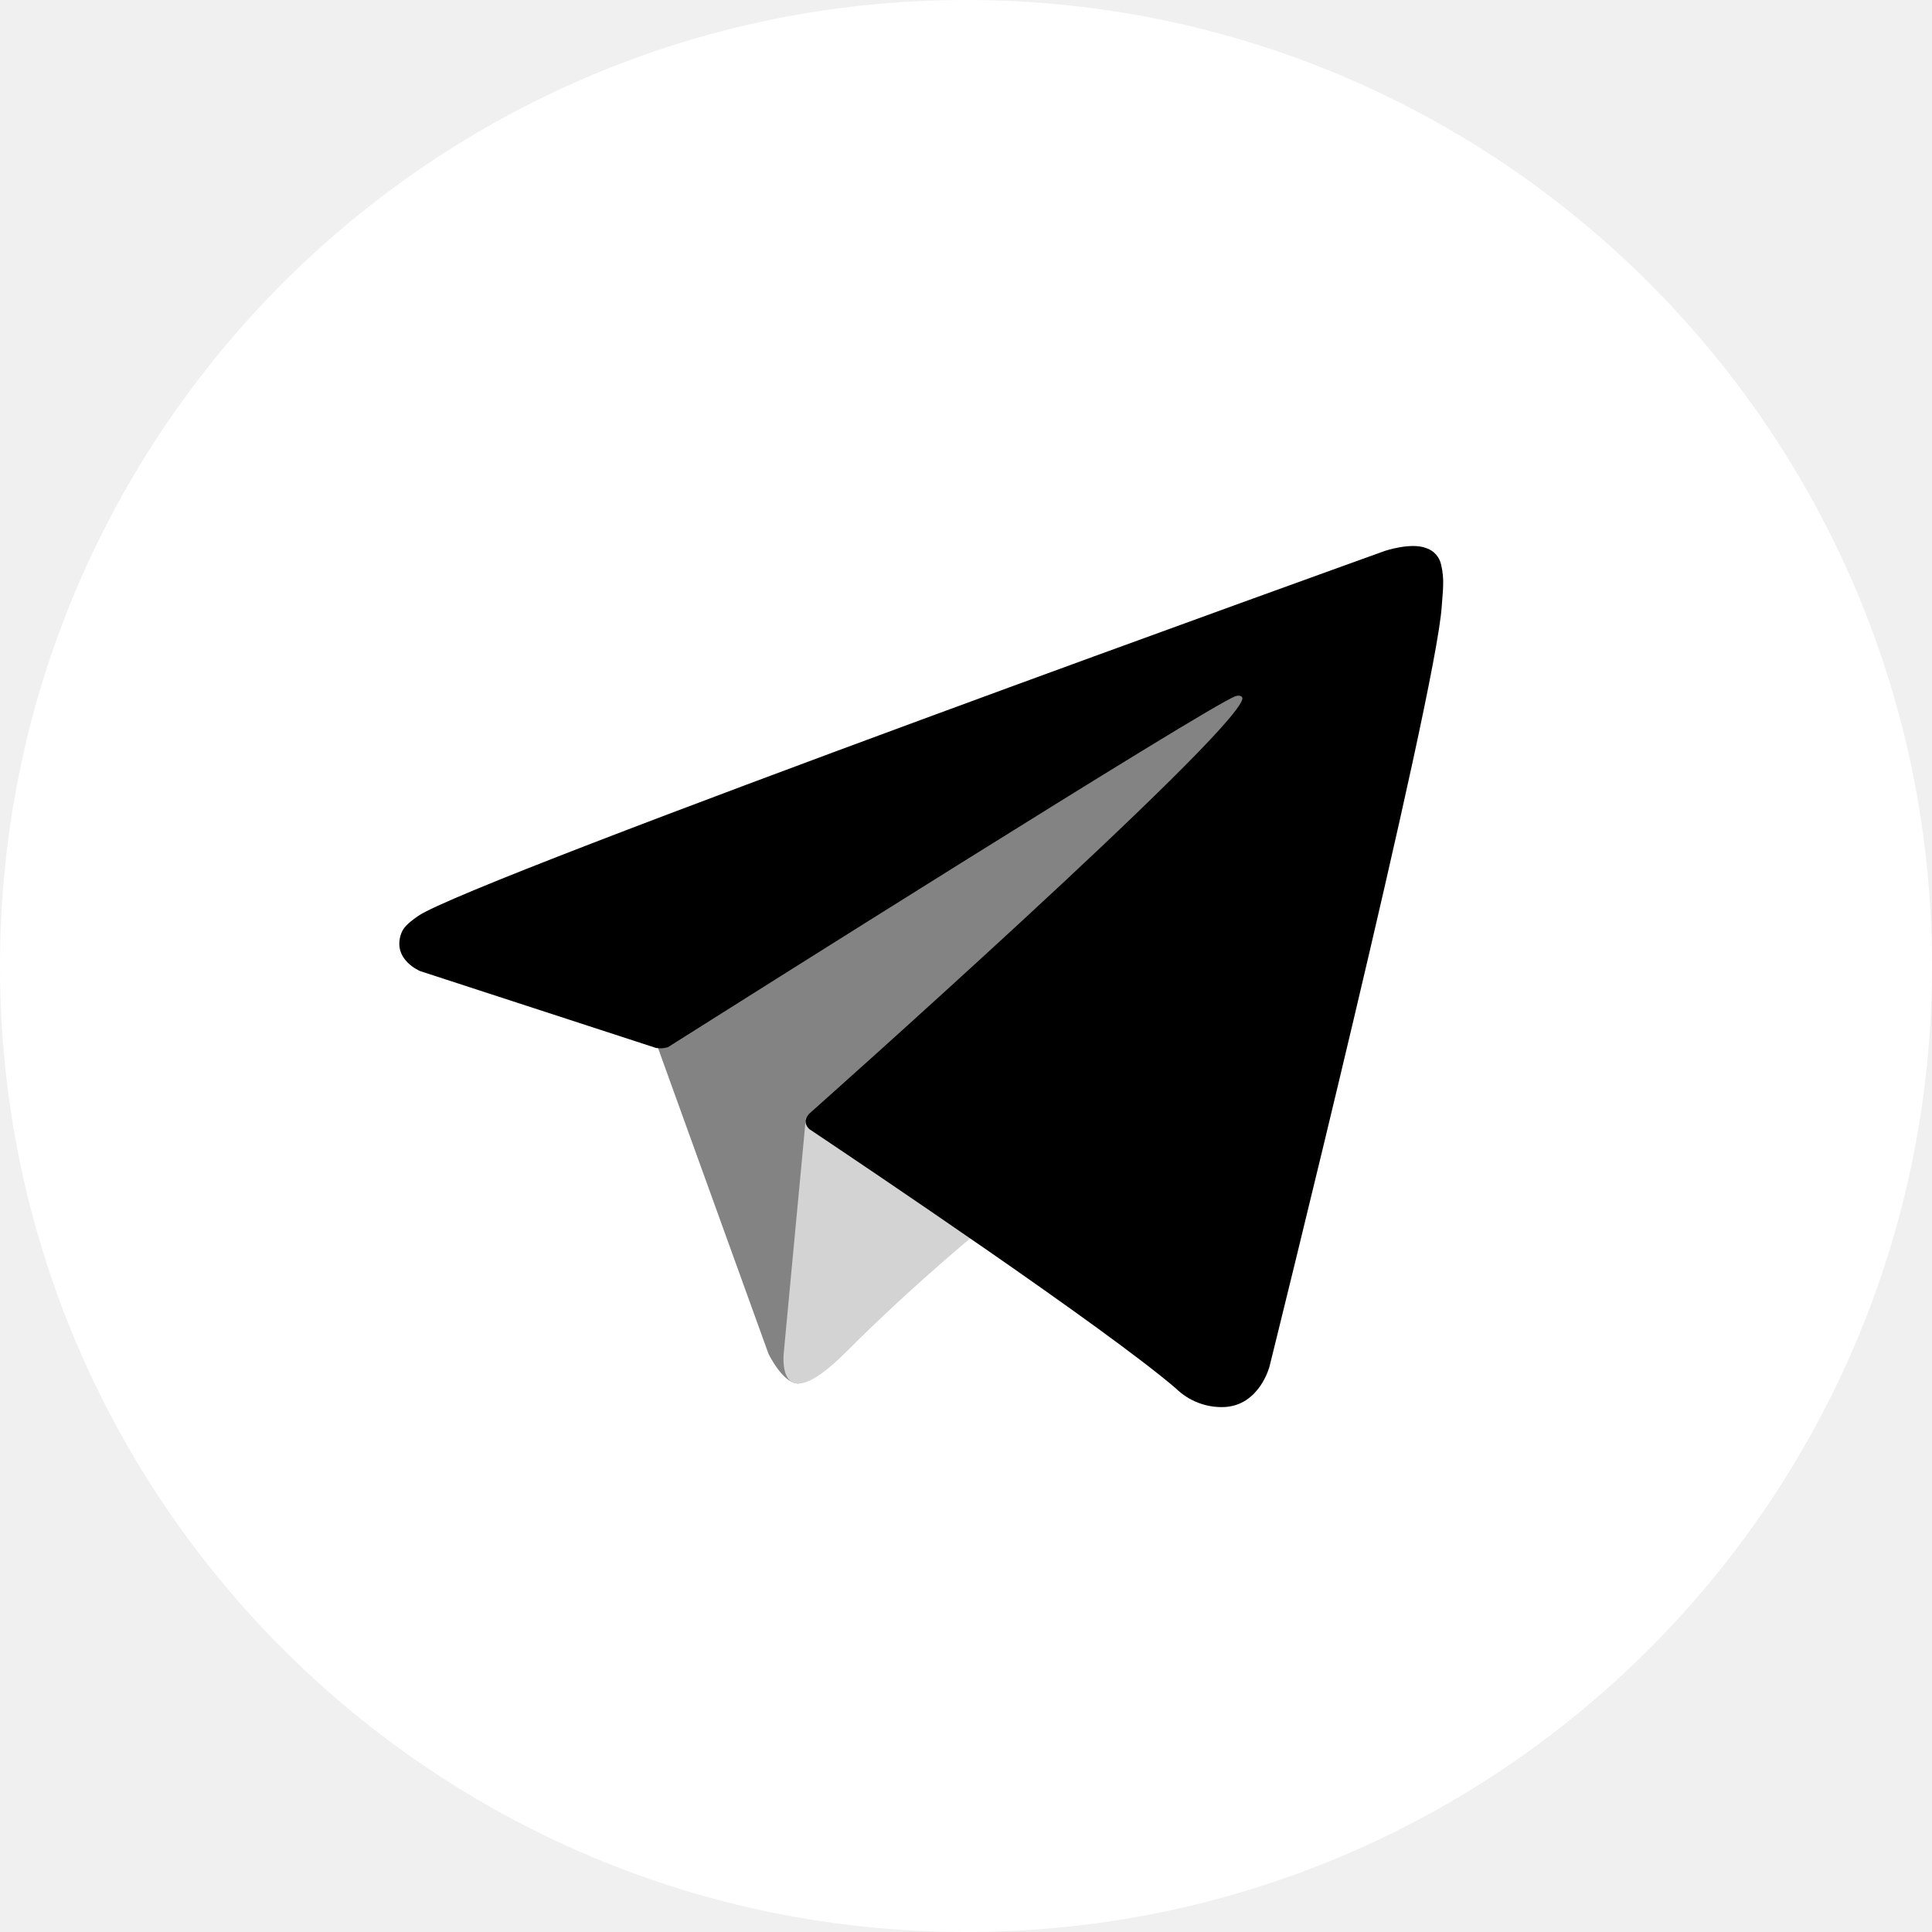
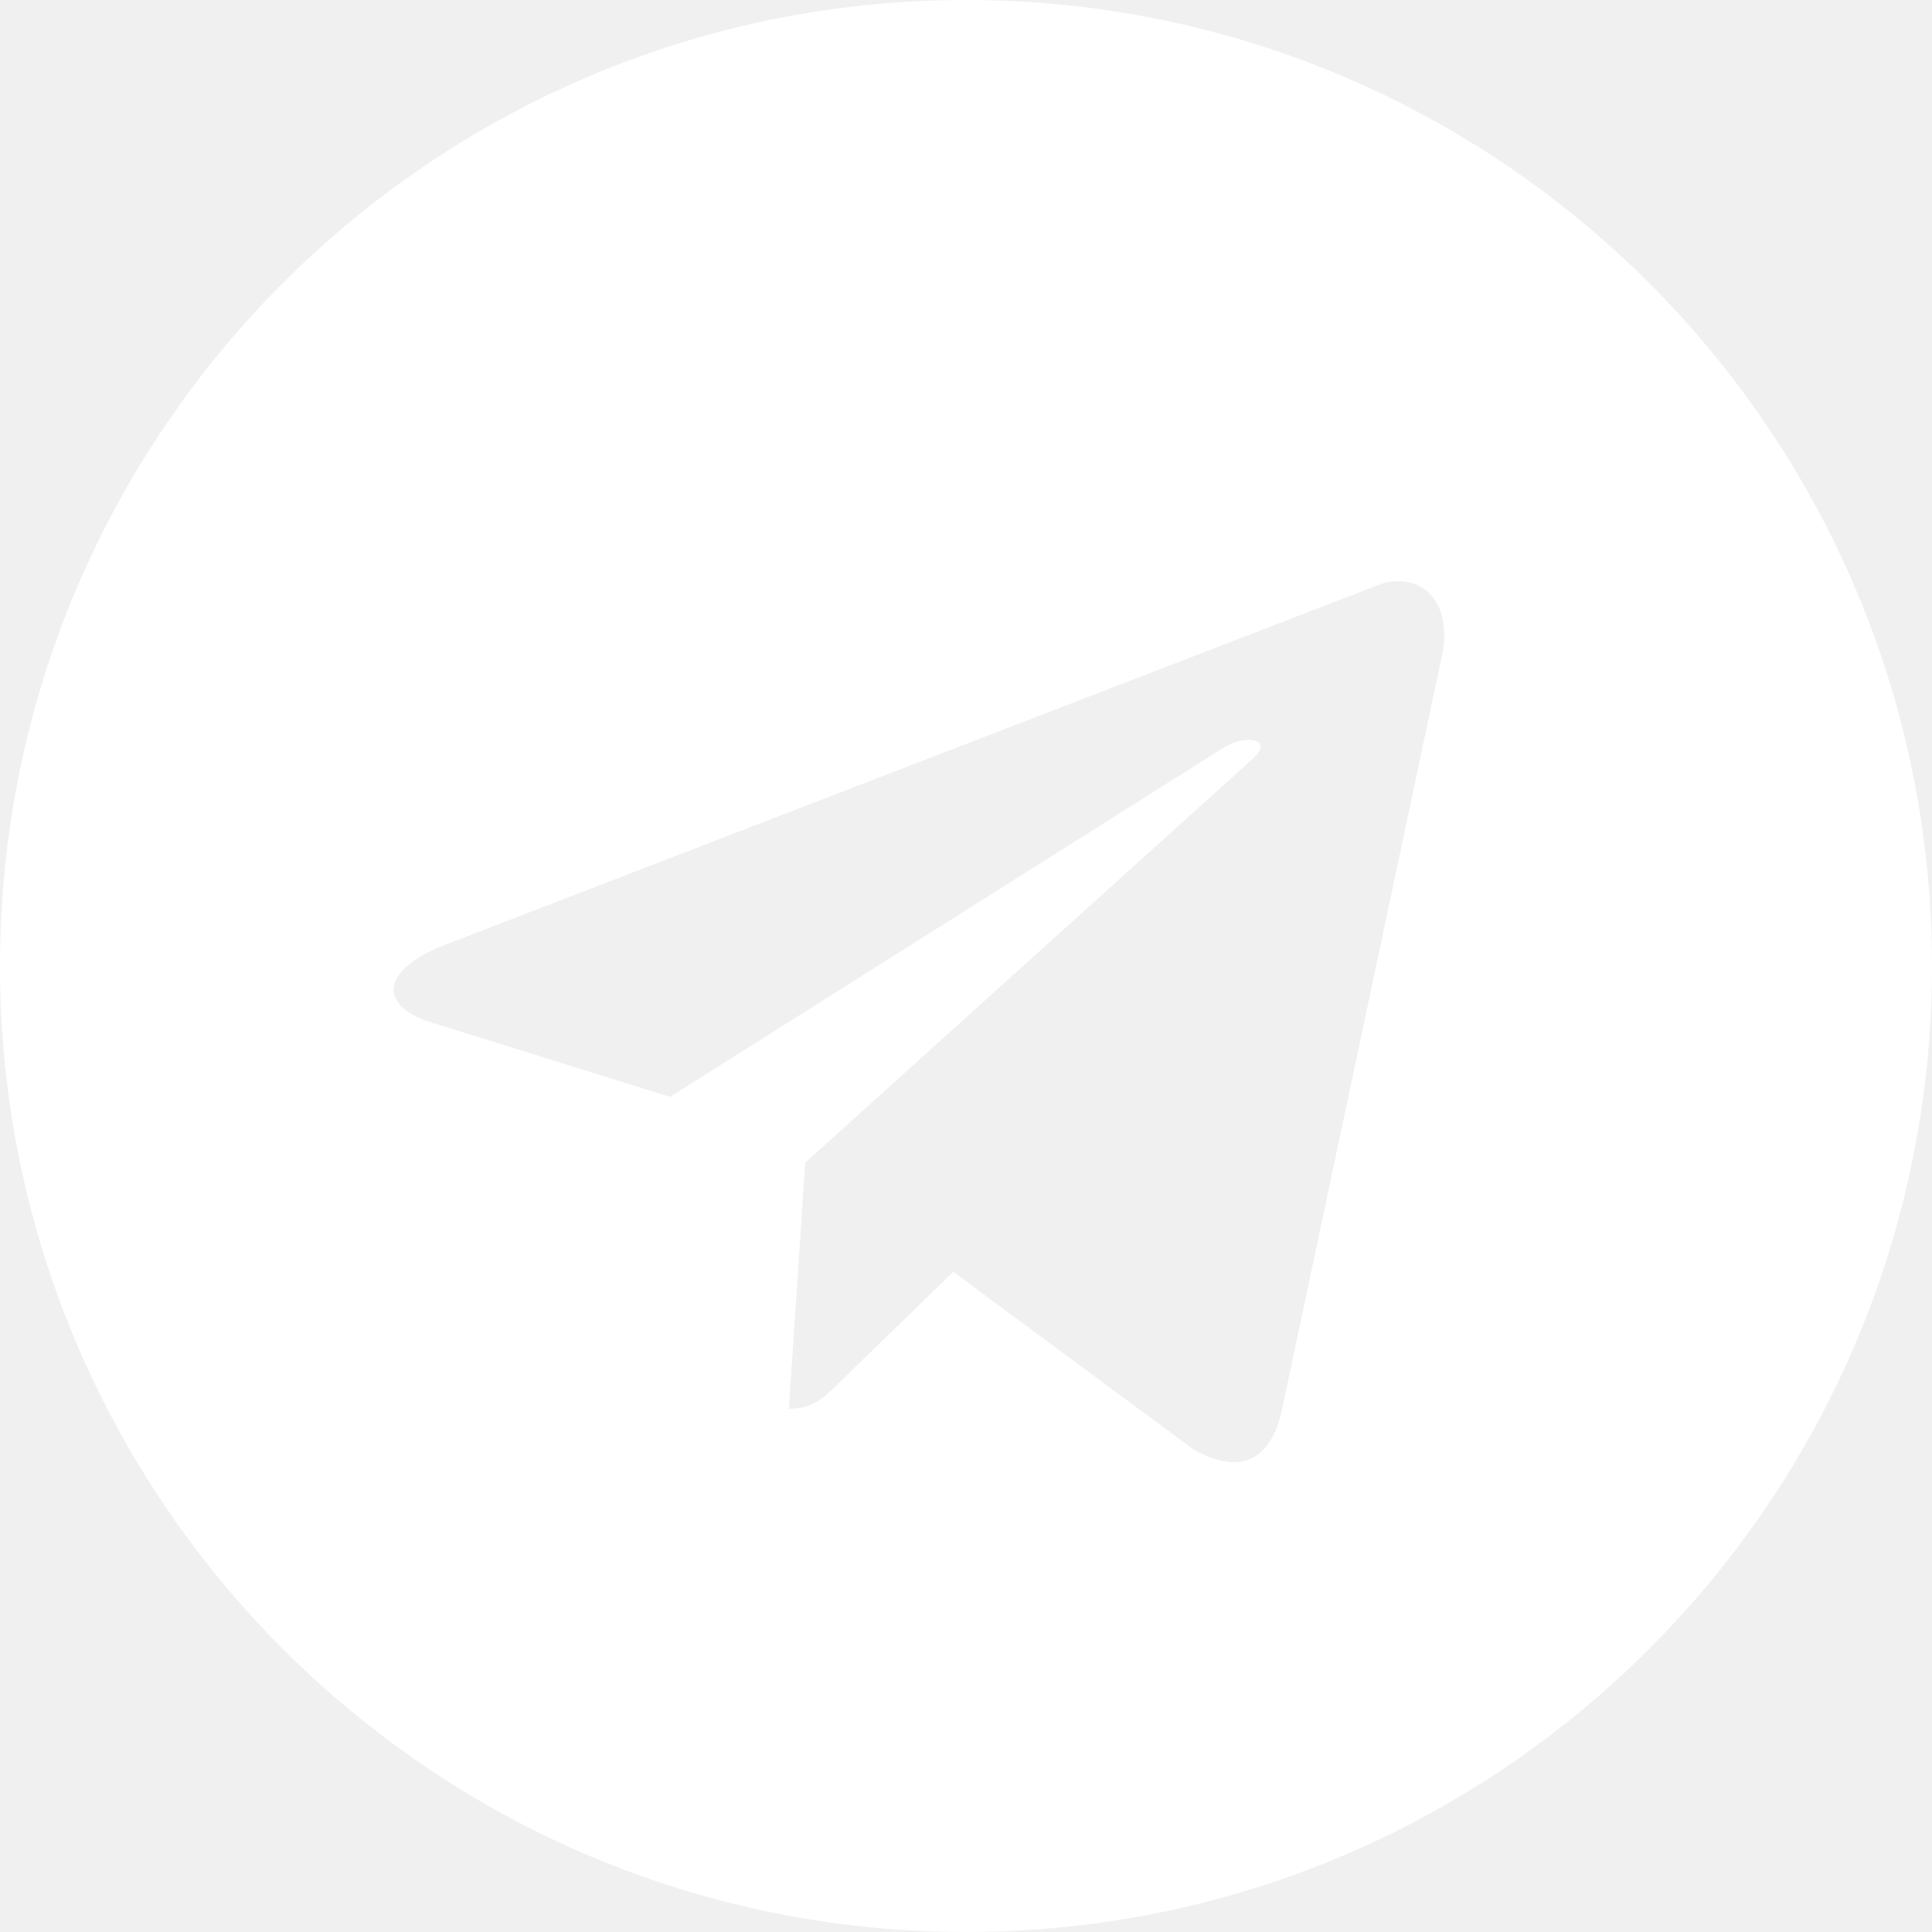
- <svg xmlns="http://www.w3.org/2000/svg" id="Livello_1" data-name="Livello 1" viewBox="0 0 240 240">
-   <defs>
-     <linearGradient id="linear-gradient" x1="120" y1="240" x2="120" gradientUnits="userSpaceOnUse">
-       <stop offset="0" stop-color="#1d93d2" />
-       <stop offset="1" stop-color="#38b0e3" />
-     </linearGradient>
-   </defs>
-   <circle cx="120" cy="120" r="120" fill="#fff" />
-   <path d="M81.229,128.772l14.237,39.406s1.78,3.687,3.686,3.687,30.255-29.492,30.255-29.492l31.525-60.89L81.737,118.6Z" fill="#c8daea" style="&#10;    fill: hsl(0deg 0.08% 51.4%);&#10;" />
-   <path d="M100.106,138.878l-2.733,29.046s-1.144,8.9,7.754,0,17.415-15.763,17.415-15.763" fill="#a9c6d8" style="&#10;    /* fill: hsl(0deg 0% 0%); */&#10;    fill: hsl(0deg 0% 82.56%);&#10;" />
-   <path d="M81.486,130.178,52.2,120.636s-3.5-1.42-2.373-4.64c.232-.664.7-1.229,2.1-2.2,6.489-4.523,120.106-45.36,120.106-45.36s3.208-1.081,5.1-.362a2.766,2.766,0,0,1,1.885,2.055,9.357,9.357,0,0,1,.254,2.585c-.009.752-.1,1.449-.169,2.542-.692,11.165-21.4,94.493-21.4,94.493s-1.239,4.876-5.678,5.043A8.13,8.13,0,0,1,146.1,172.5c-8.711-7.493-38.819-27.727-45.472-32.177a1.27,1.27,0,0,1-.546-.9c-.093-.469.417-1.05.417-1.05s52.426-46.6,53.821-51.492c.108-.379-.3-.566-.848-.4-3.482,1.281-63.844,39.4-70.506,43.607A3.21,3.21,0,0,1,81.486,130.178Z" fill="#000" style="&#10;    fill: rgb(0 0 0);&#10;" />
+ <svg xmlns="http://www.w3.org/2000/svg" viewBox="0 0 16 16">
+   <path d="m8 16c4.418 0 8-3.582 8-8s-3.582-8-8-8-8 3.582-8 8 3.582 8 8 8zm-1.33-6.373 3.709-3.347c.163-.144-.036-.215-.252-.084l-4.578 2.888-1.978-.617c-.427-.131-.43-.424.096-.635l7.706-2.971c.352-.16.692.085.557.623l-1.312 6.184c-.092.439-.357.545-.725.342l-1.999-1.477-.961.934c-.112.109-.2.2-.4.2l.136-2.04z" fill="#fff" style="&#10;    /* fill: red; */&#10;" />
</svg>
